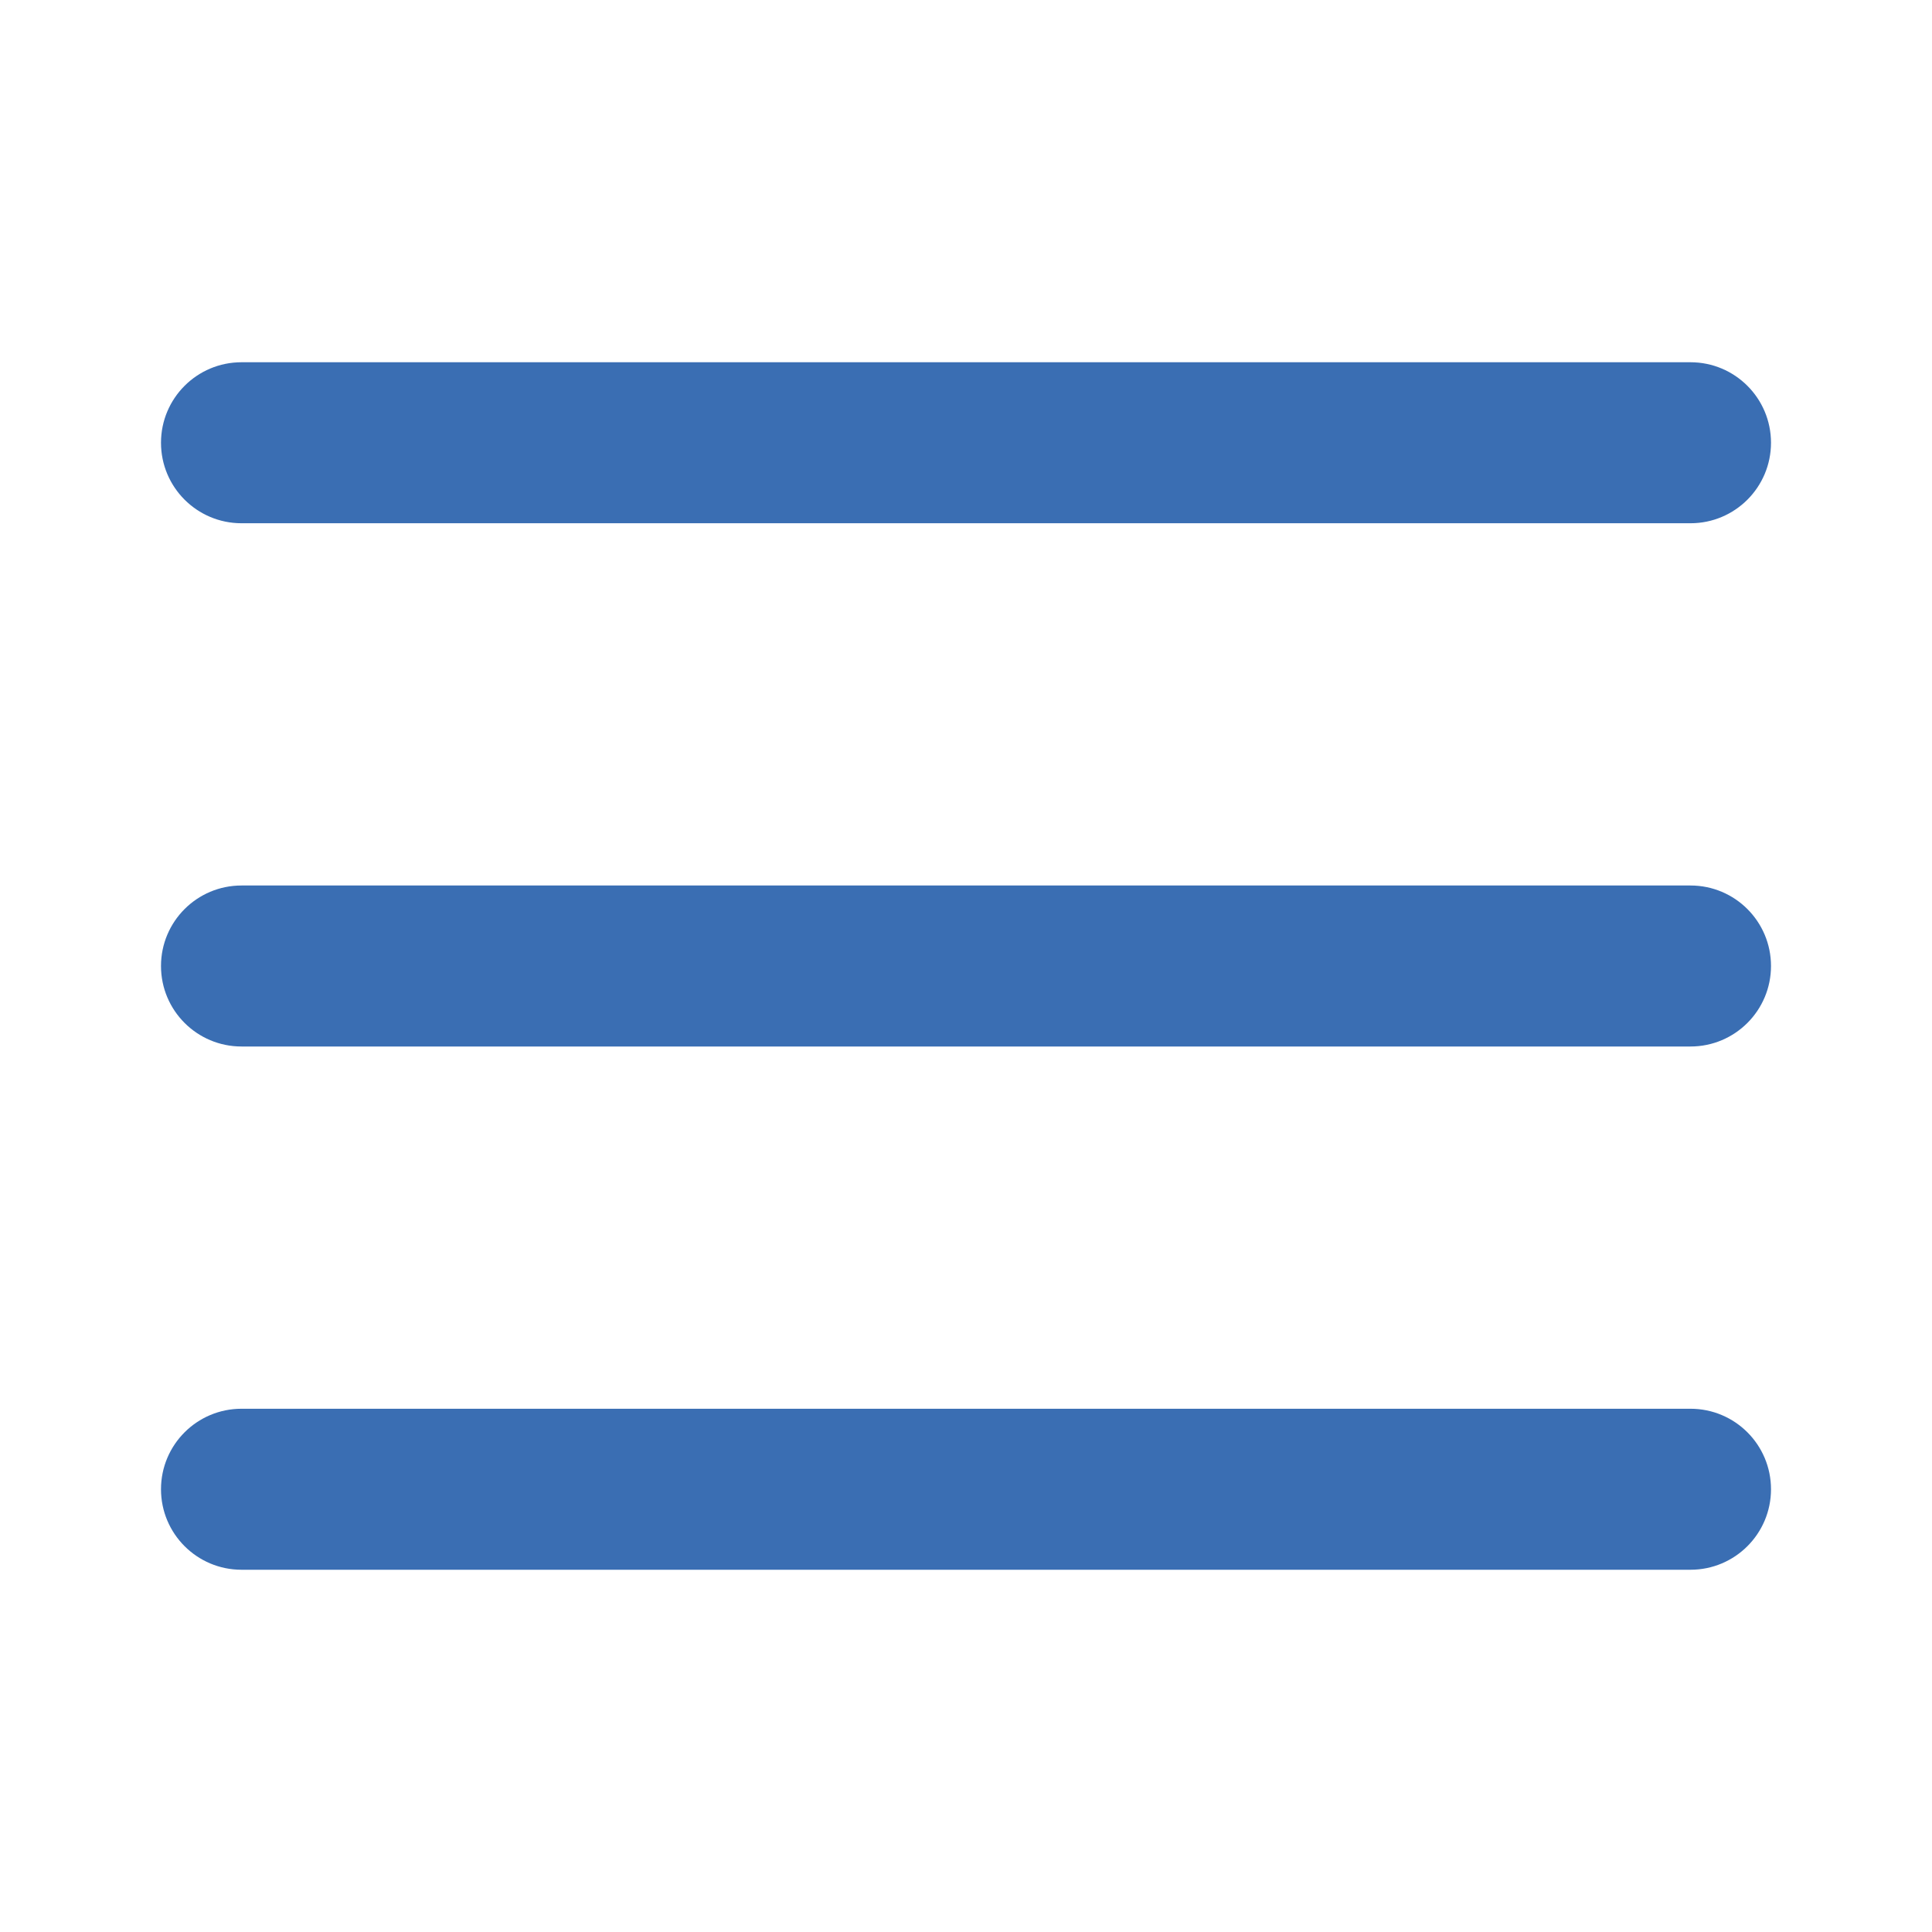
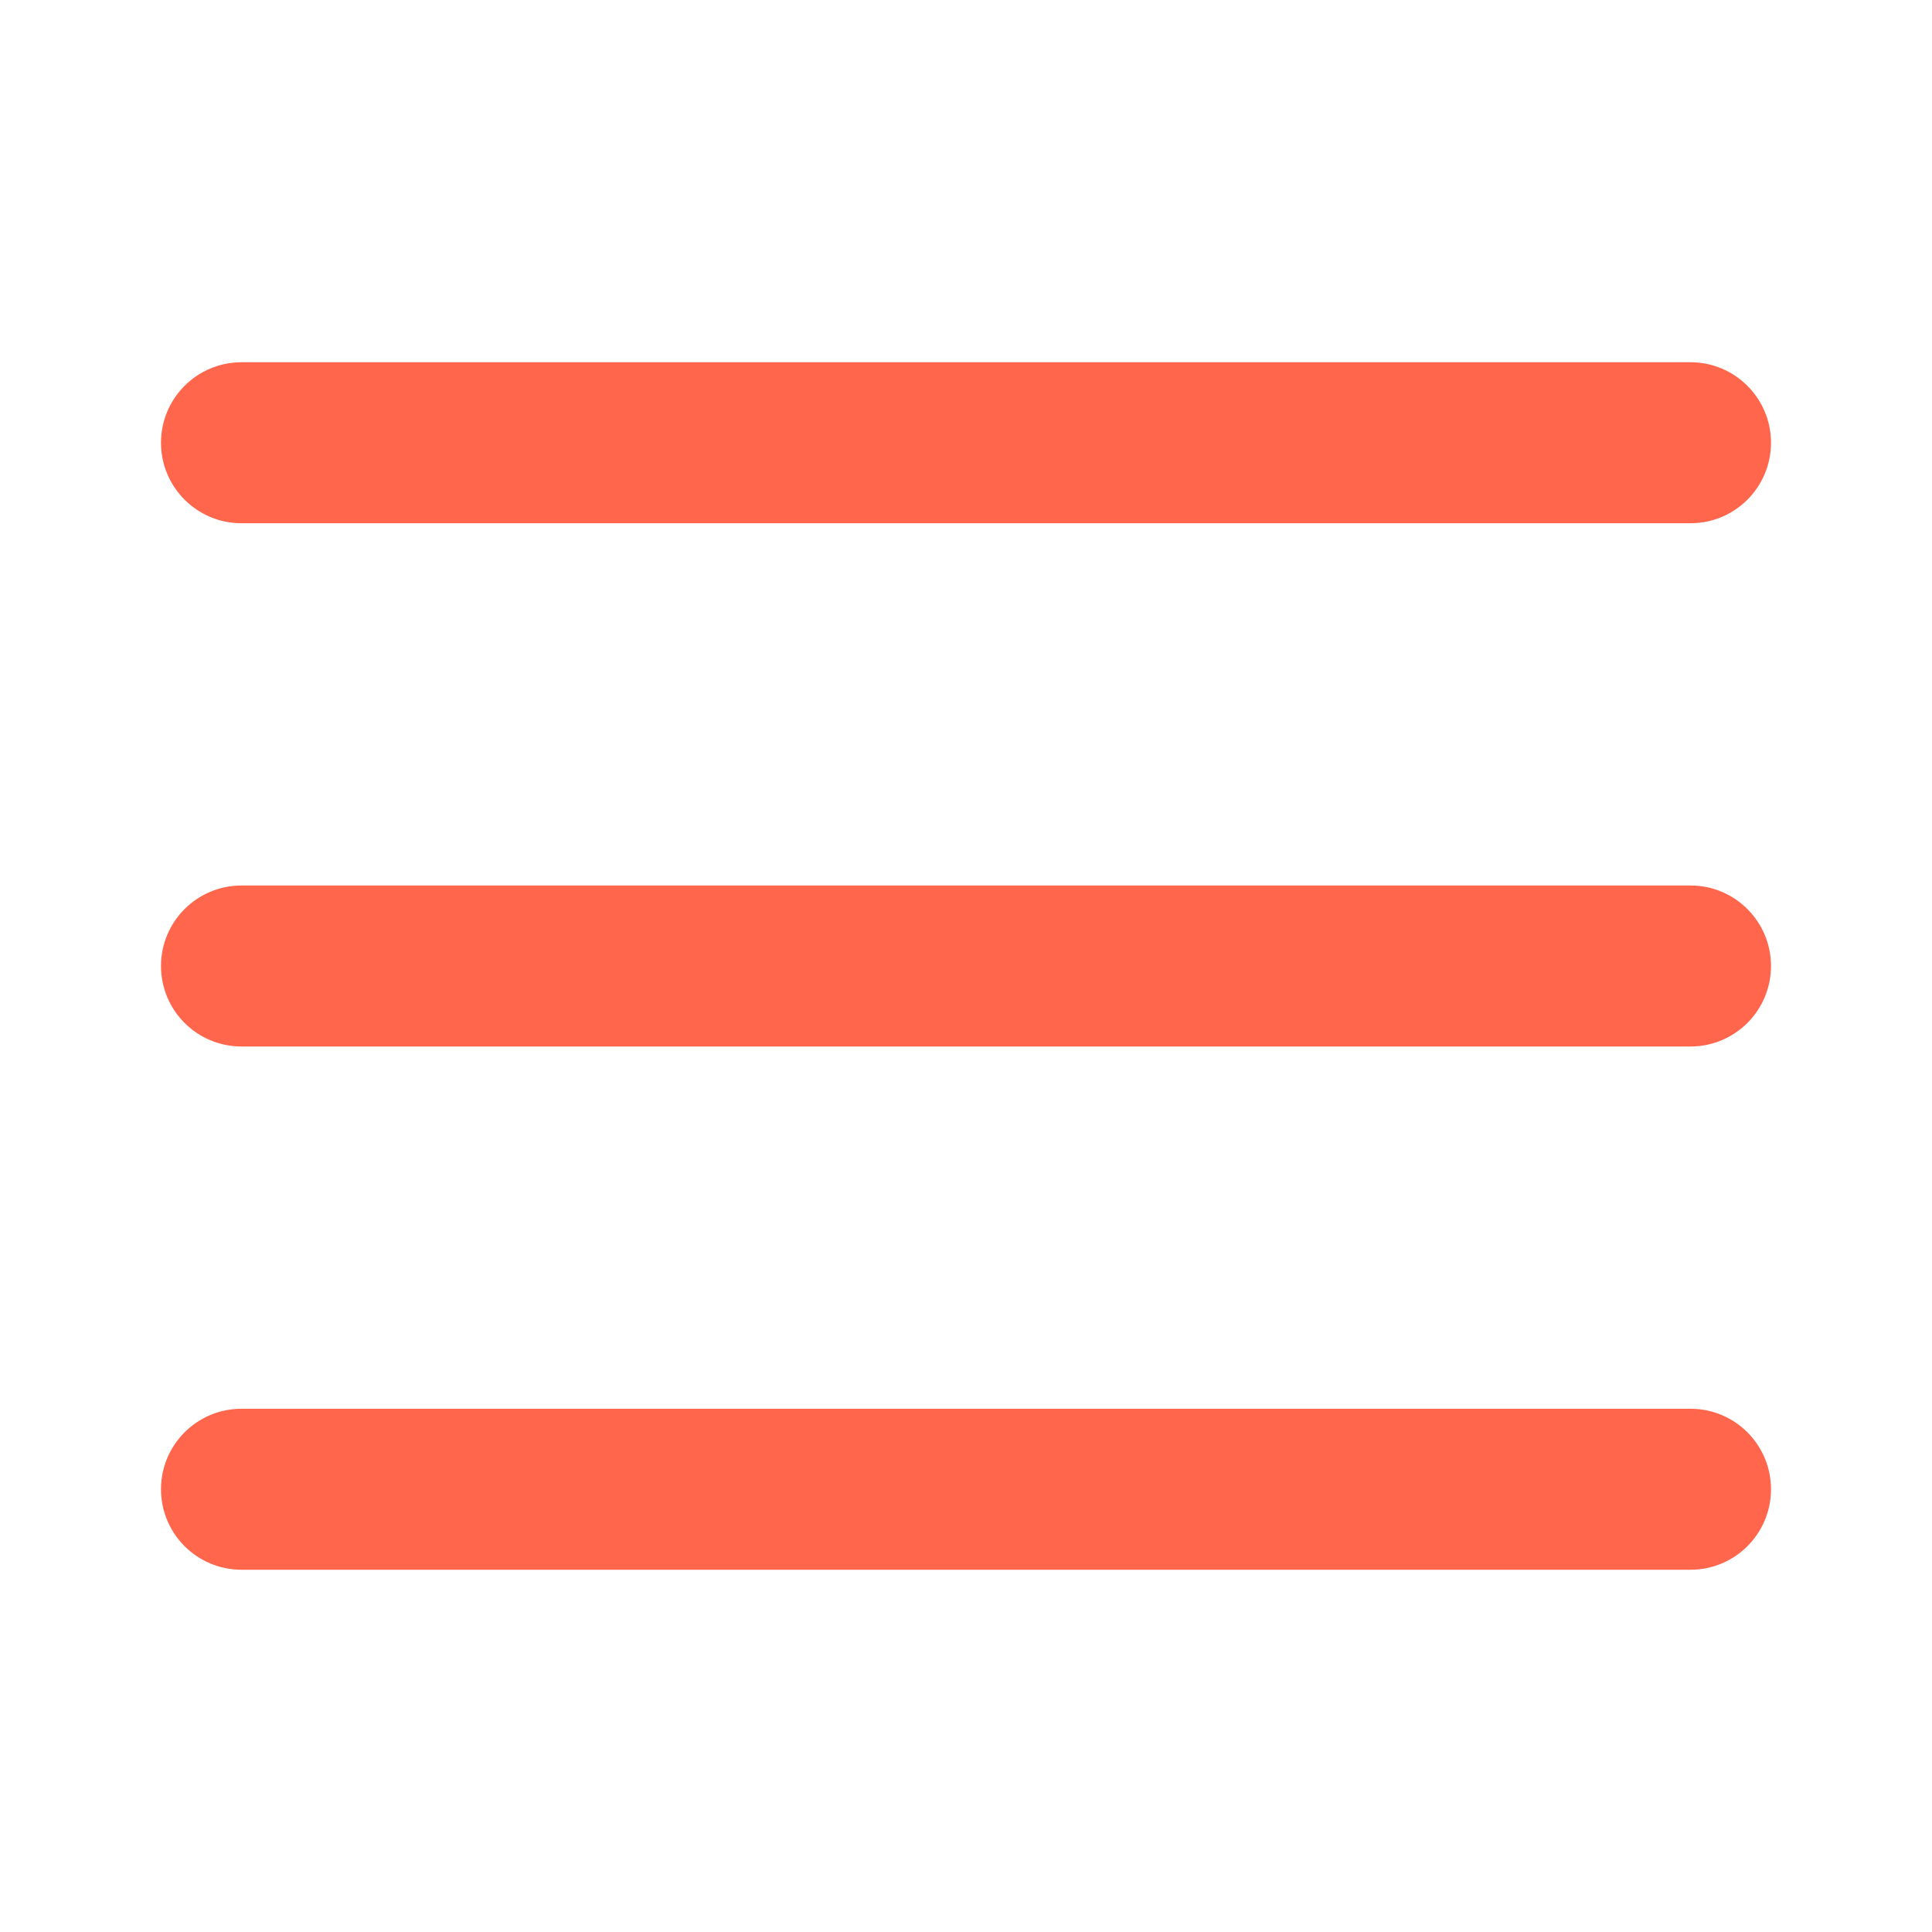
- <svg xmlns="http://www.w3.org/2000/svg" viewBox="0 0 48 48" width="96px" height="96px" fill="#3A6EB3">
+ <svg xmlns="http://www.w3.org/2000/svg" viewBox="0 0 48 48" width="96px" height="96px" fill="#FF664C">
  <path d="M 6 9 A 2 2 0 1 0 6 13 L 42 13 A 2 2 0 1 0 42 9 L 6 9 z M 6 22 A 2 2 0 1 0 6 26 L 42 26 A 2 2 0 1 0 42 22 L 6 22 z M 6 35 A 2 2 0 1 0 6 39 L 42 39 A 2 2 0 1 0 42 35 L 6 35 z" />
</svg>
